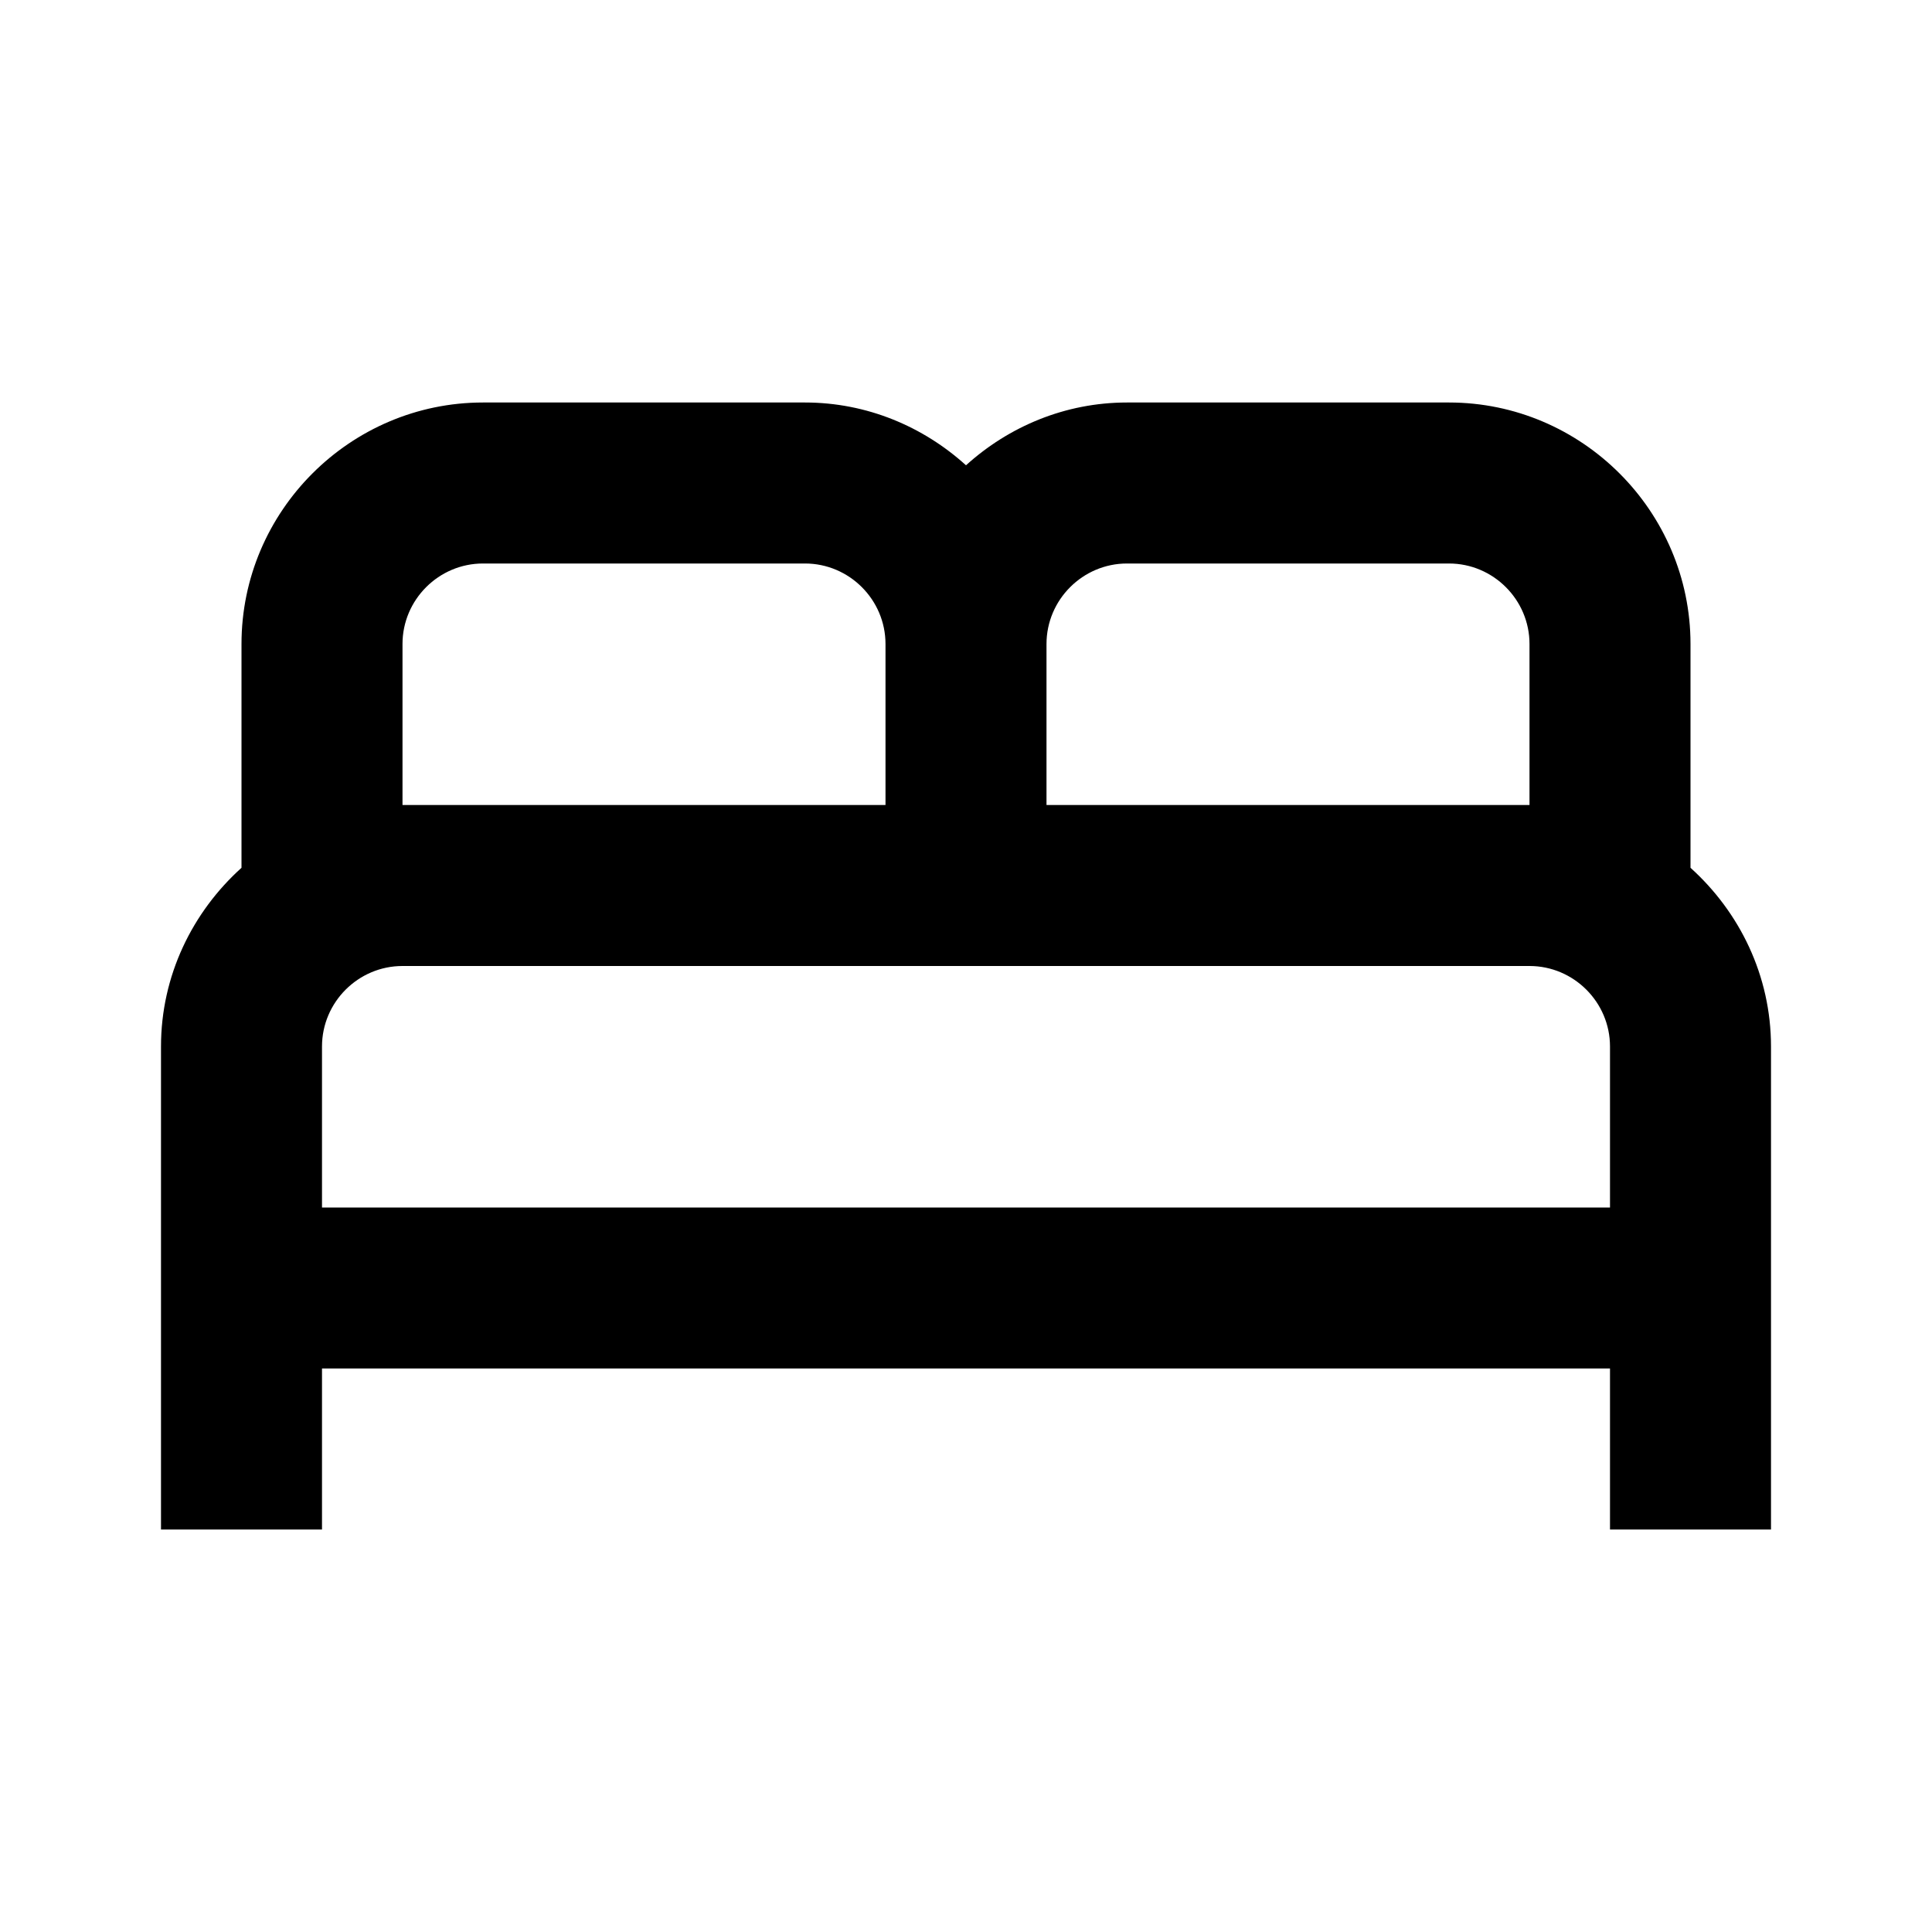
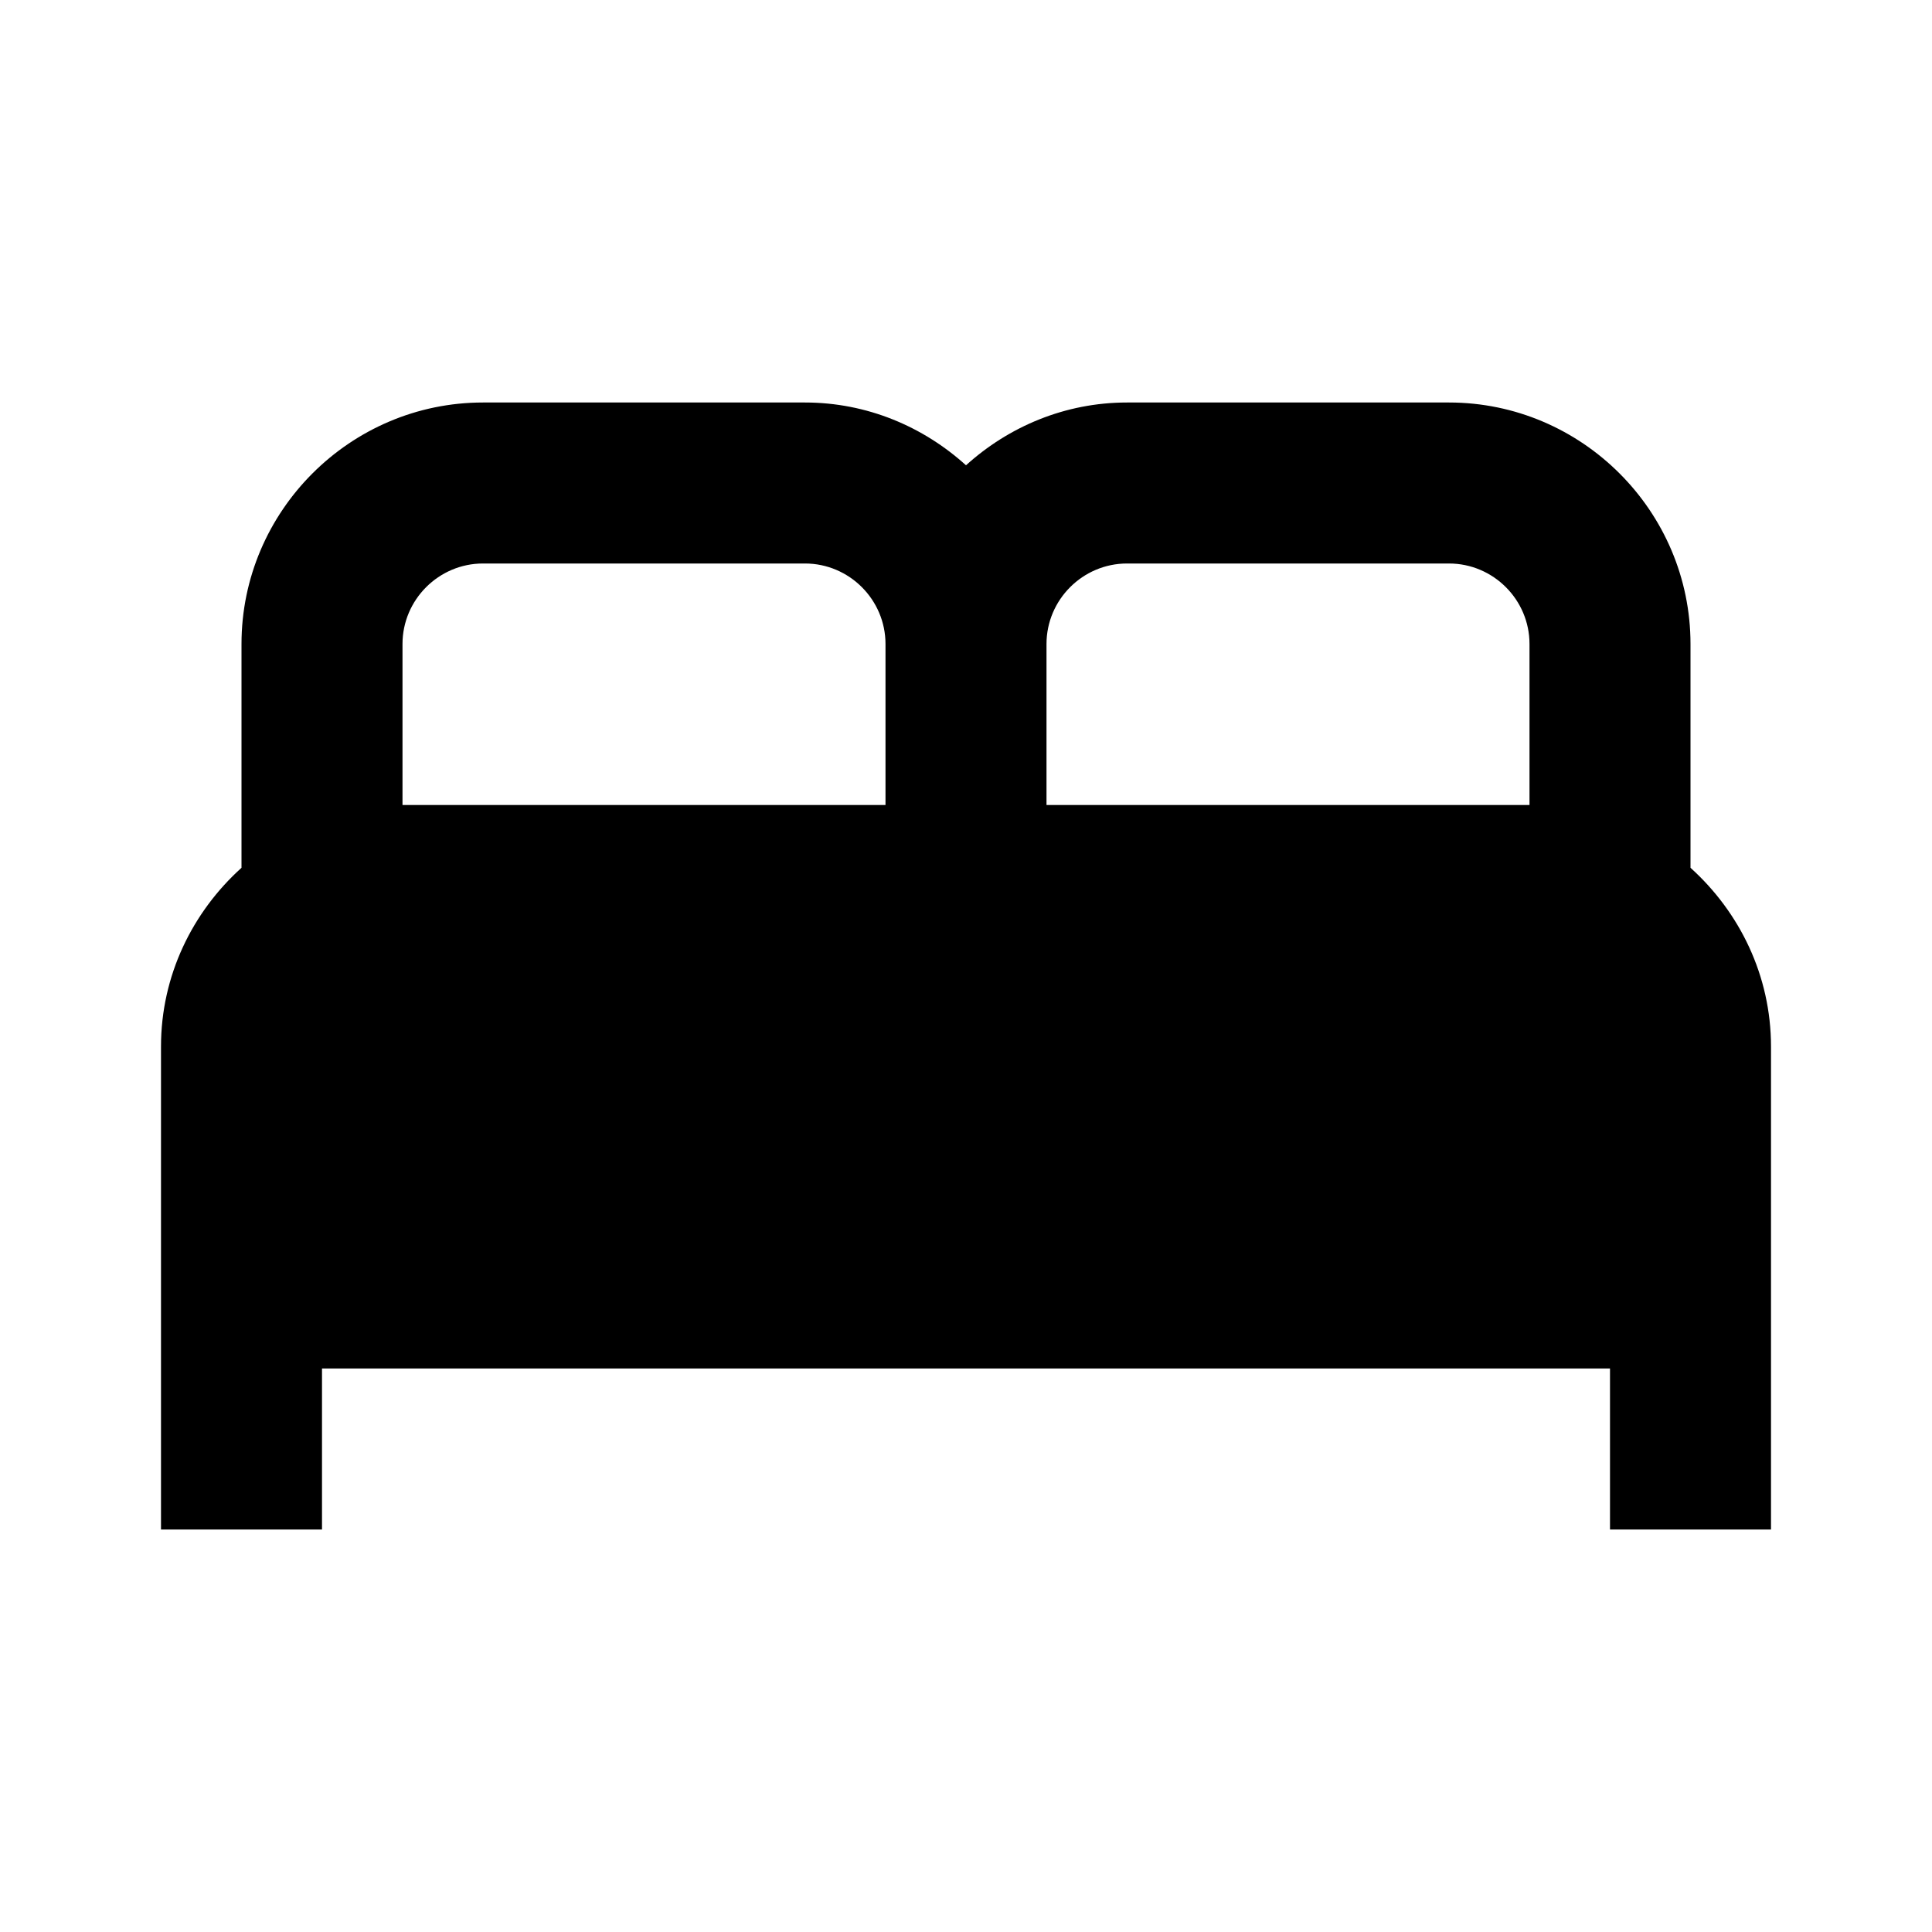
<svg xmlns="http://www.w3.org/2000/svg" width="24" height="24" viewBox="0 0 24 24">
-   <path d="M21 10.78V8c0-1.65-1.35-3-3-3h-4c-.77 0-1.47.3-2 .78-.53-.48-1.23-.78-2-.78H6C4.35 5 3 6.35 3 8v2.78c-.61.55-1 1.34-1 2.22v6h2v-2h16v2h2v-6c0-.88-.39-1.67-1-2.22zM14 7h4c.55 0 1 .45 1 1v2h-6V8c0-.55.45-1 1-1zM5 8c0-.55.45-1 1-1h4c.55 0 1 .45 1 1v2H5V8zm-1 7v-2c0-.55.45-1 1-1h14c.55 0 1 .45 1 1v2H4z" />
+   <path d="M21 10.78V8c0-1.65-1.35-3-3-3h-4c-.77 0-1.47.3-2 .78-.53-.48-1.23-.78-2-.78H6C4.35 5 3 6.35 3 8v2.78c-.61.55-1 1.34-1 2.22v6h2v-2h16v2h2v-6c0-.88-.39-1.67-1-2.22zM14 7h4c.55 0 1 .45 1 1v2h-6V8c0-.55.45-1 1-1zM5 8c0-.55.45-1 1-1h4c.55 0 1 .45 1 1v2H5V8z" />
</svg>
